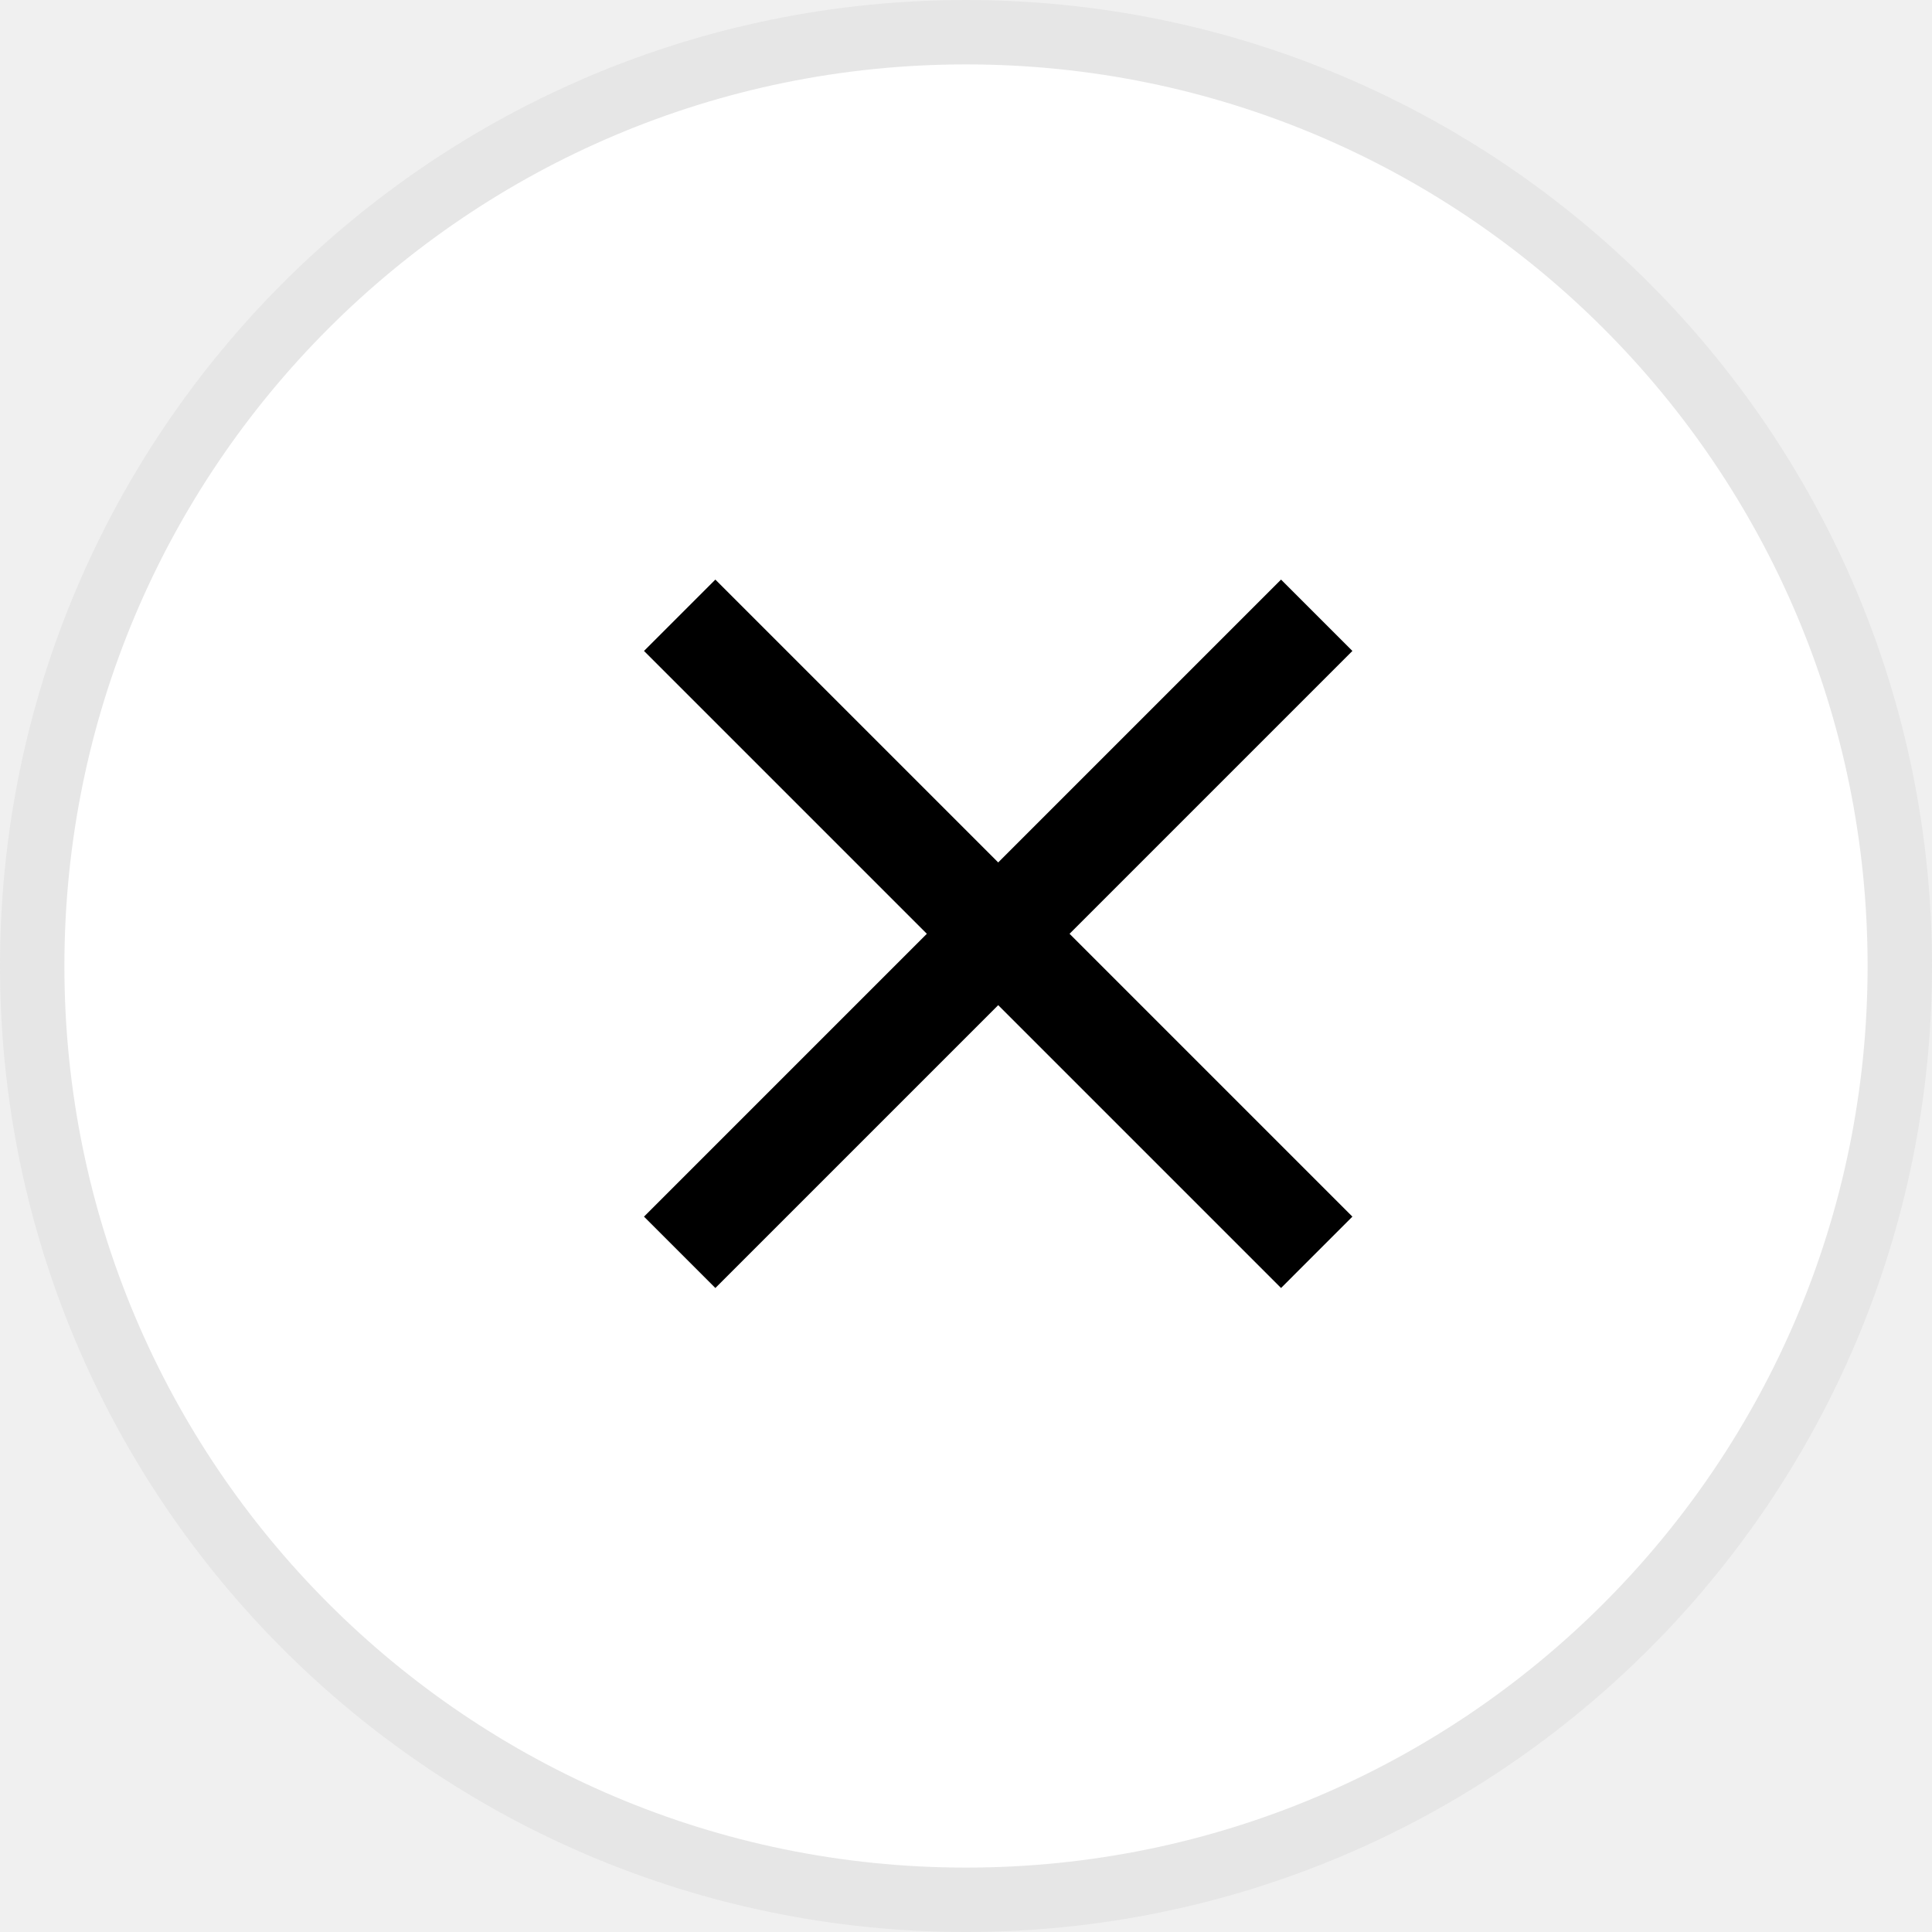
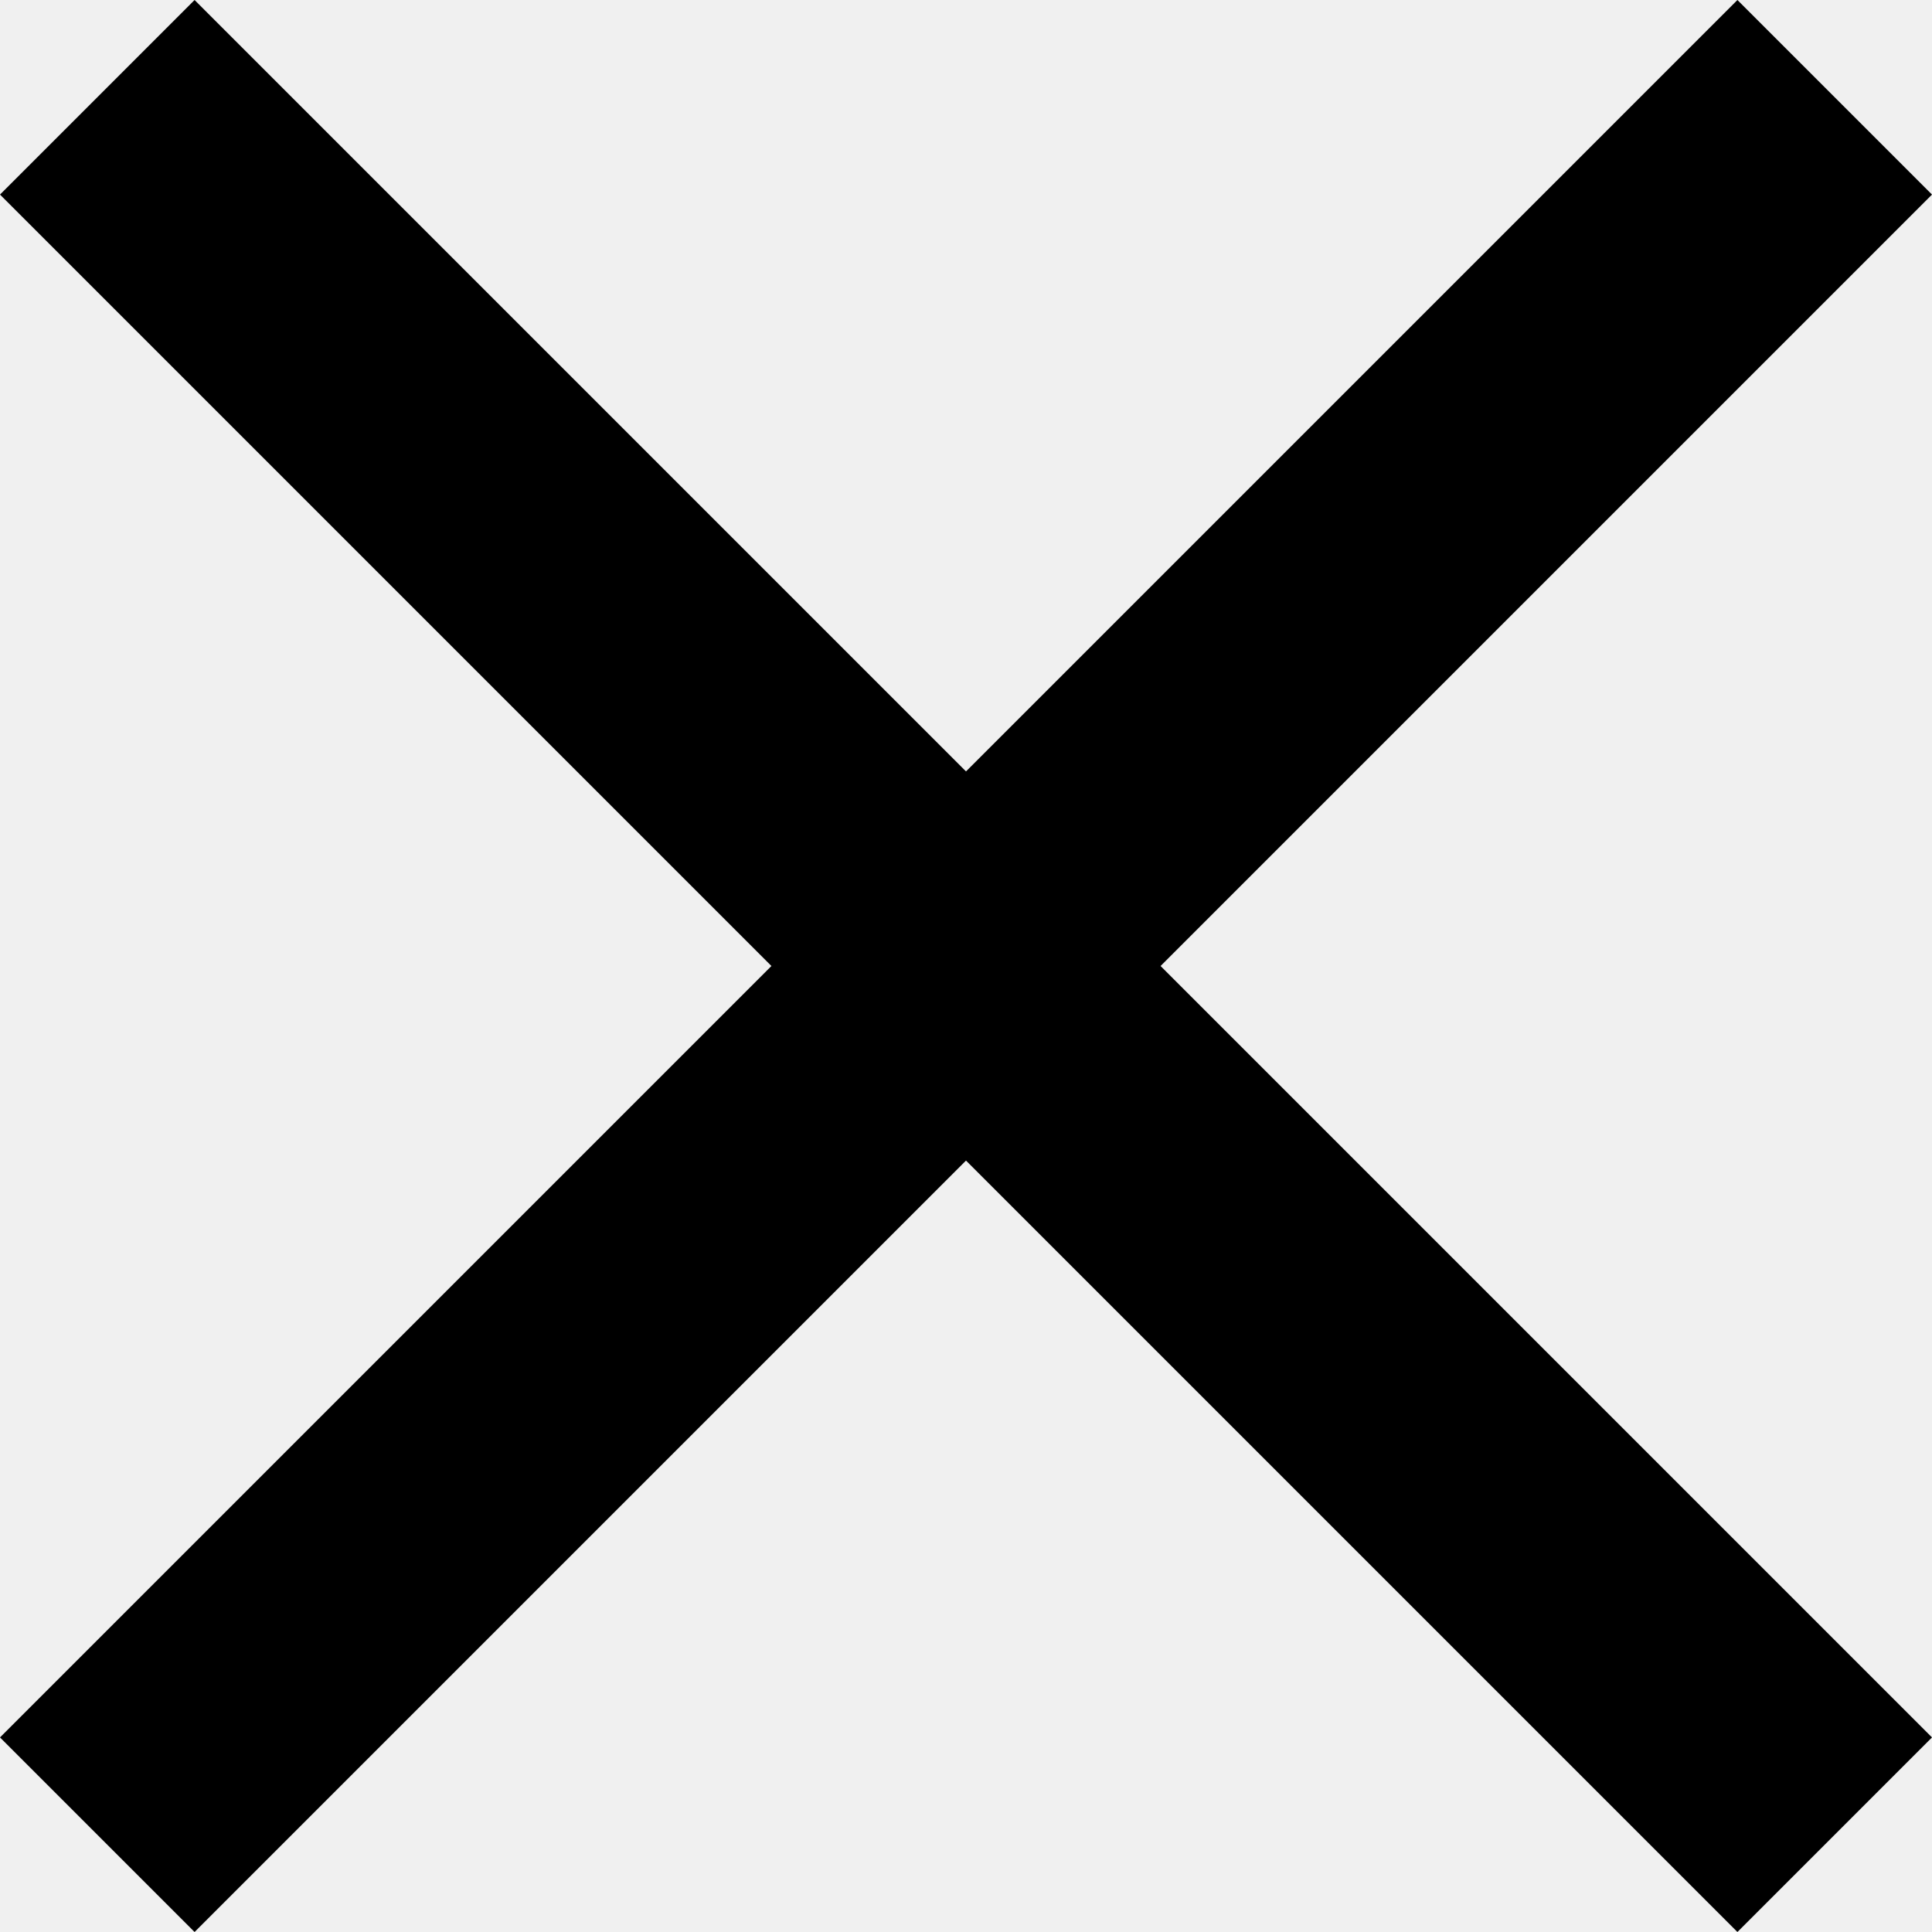
- <svg xmlns="http://www.w3.org/2000/svg" width="30" height="30" viewBox="0 0 30 30" fill="none">
-   <circle cx="15" cy="15" r="15" fill="white" />
-   <circle cx="15" cy="15" r="14.5" stroke="black" stroke-opacity="0.1" />
-   <path d="M21 10.108L19.892 9L15.5 13.392L11.108 9L10 10.108L14.392 14.5L10 18.892L11.108 20L15.5 15.608L19.892 20L21 18.892L16.608 14.5L21 10.108Z" fill="black" />
+ <svg xmlns="http://www.w3.org/2000/svg" version="1.1" width="32" height="32" viewBox="0 0 32 32">
+   <path d="M32 3.223l-3.223-3.223-12.777 12.777-12.777-12.777-3.223 3.223 12.777 12.777-12.777 12.777 3.223 3.223 12.777-12.777 12.777 12.777 3.223-3.223-12.777-12.777 12.777-12.777z" />
</svg>
